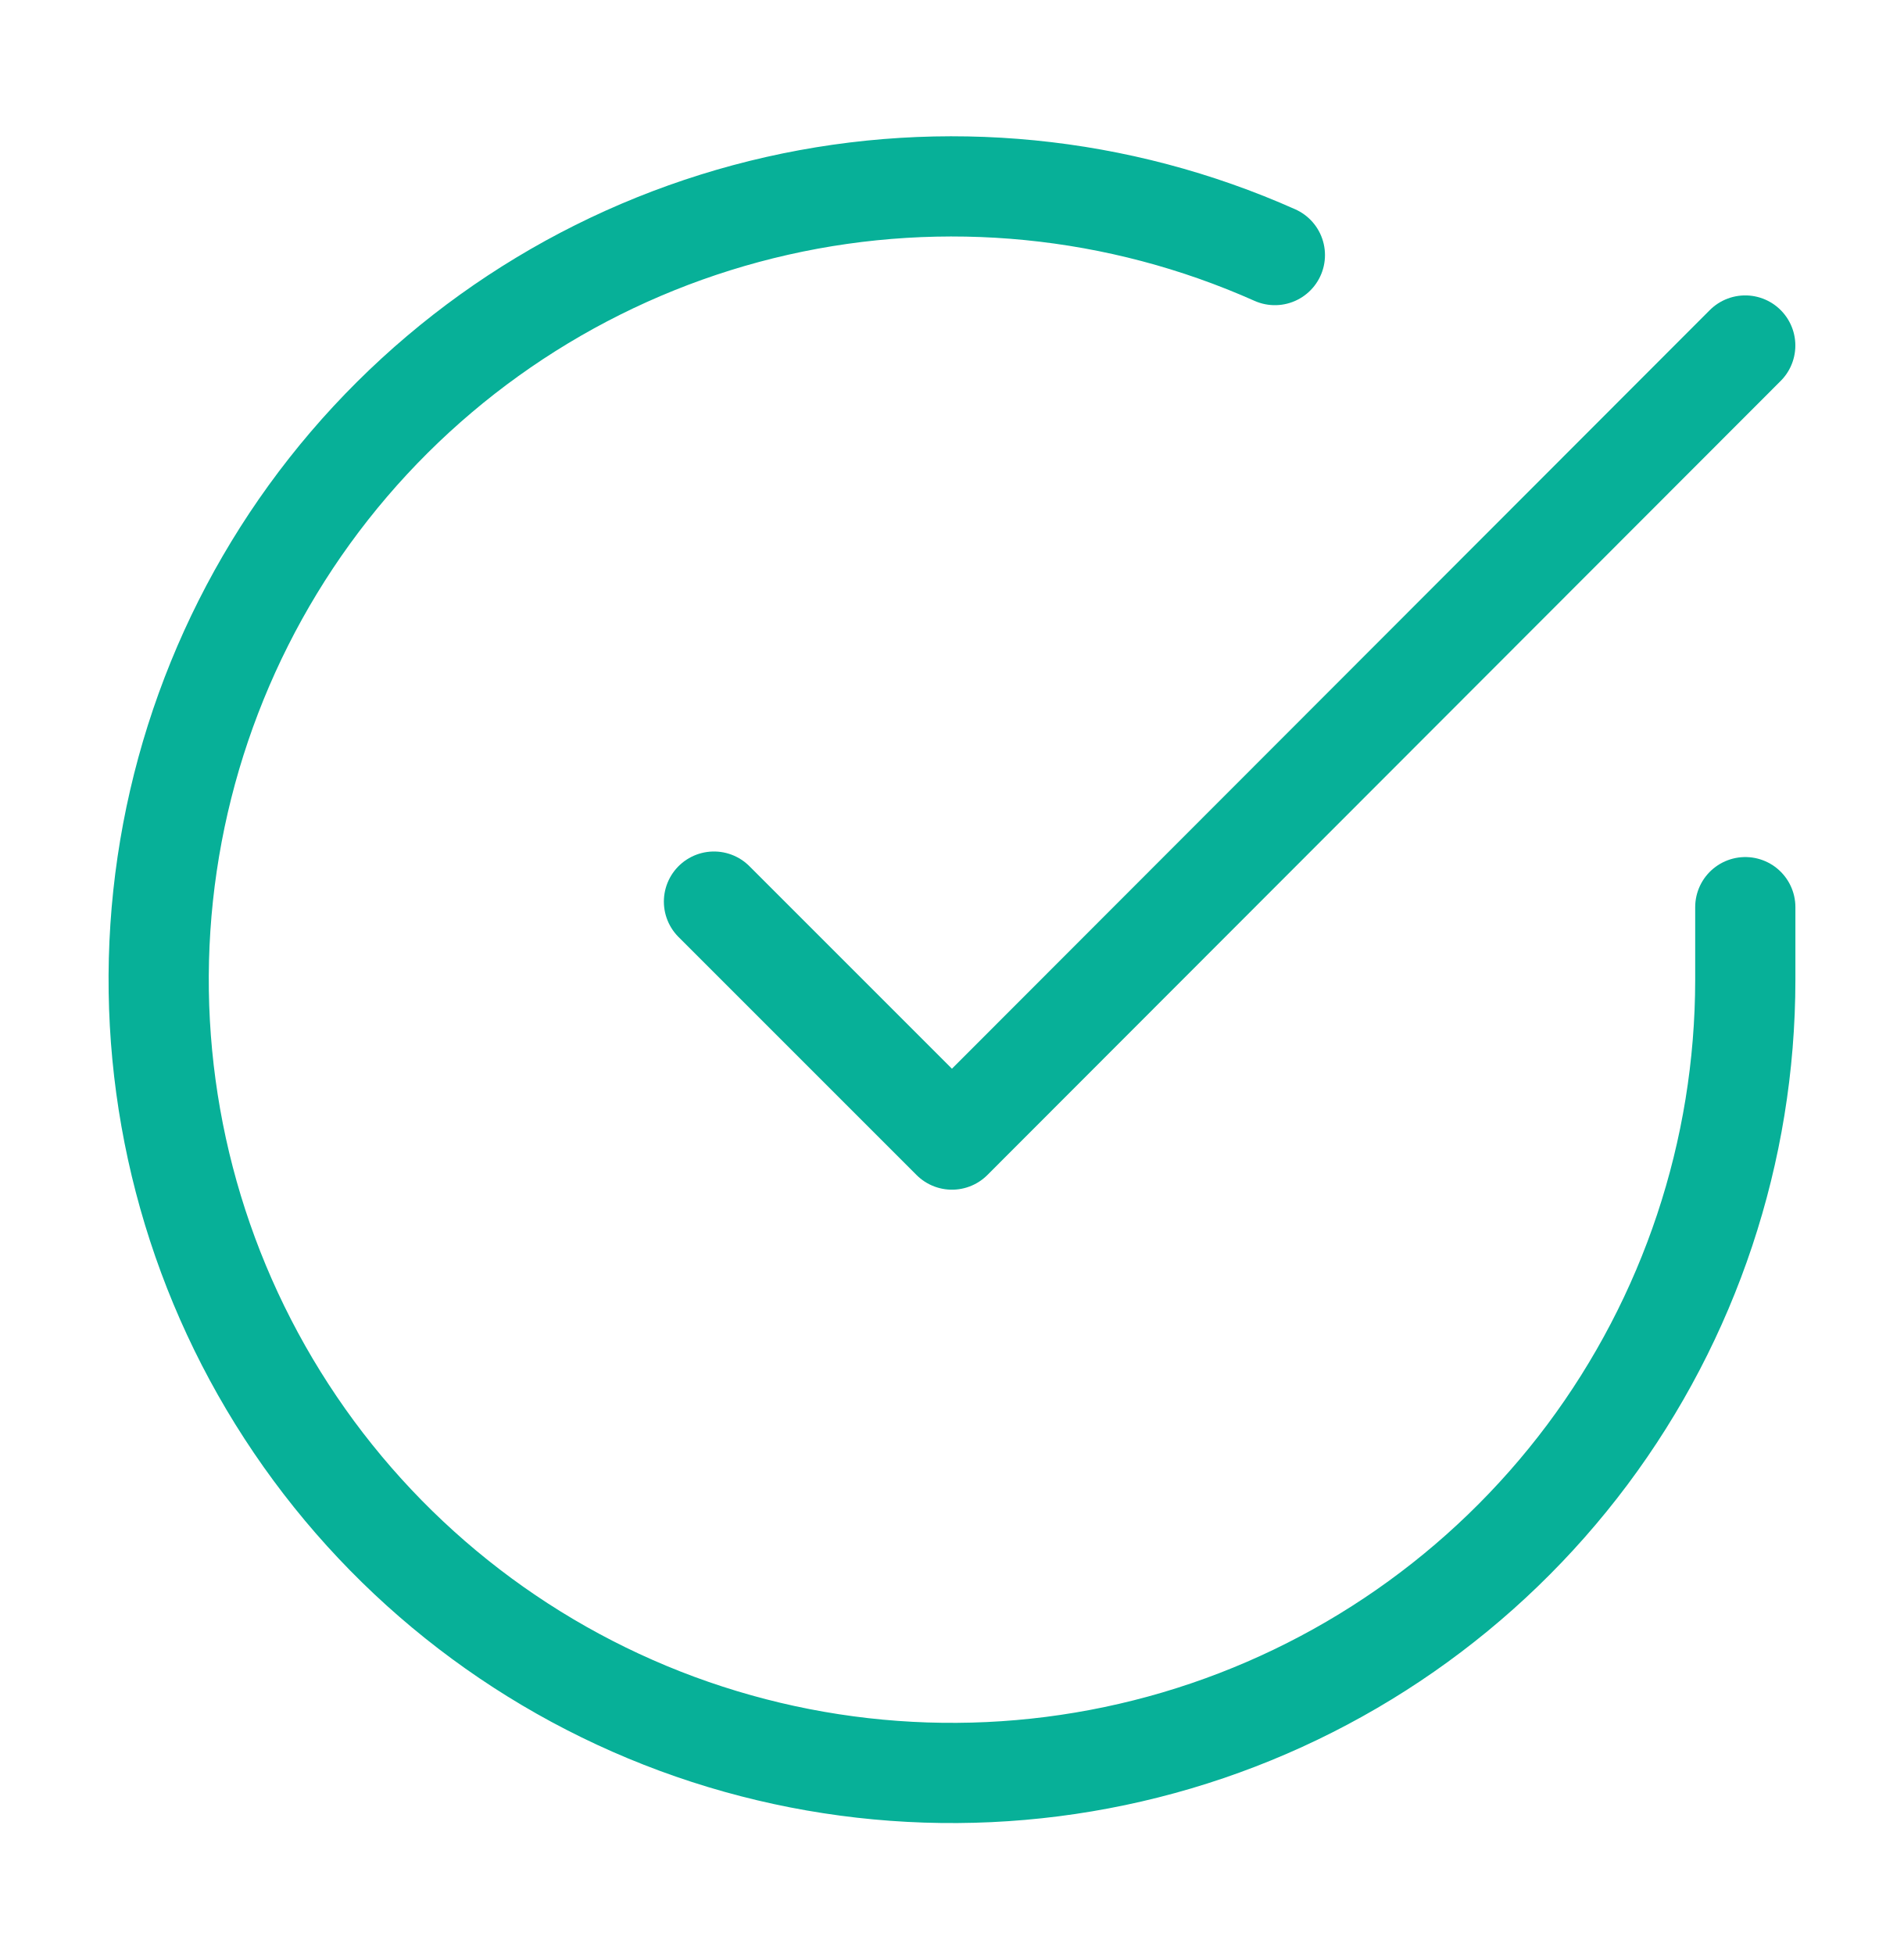
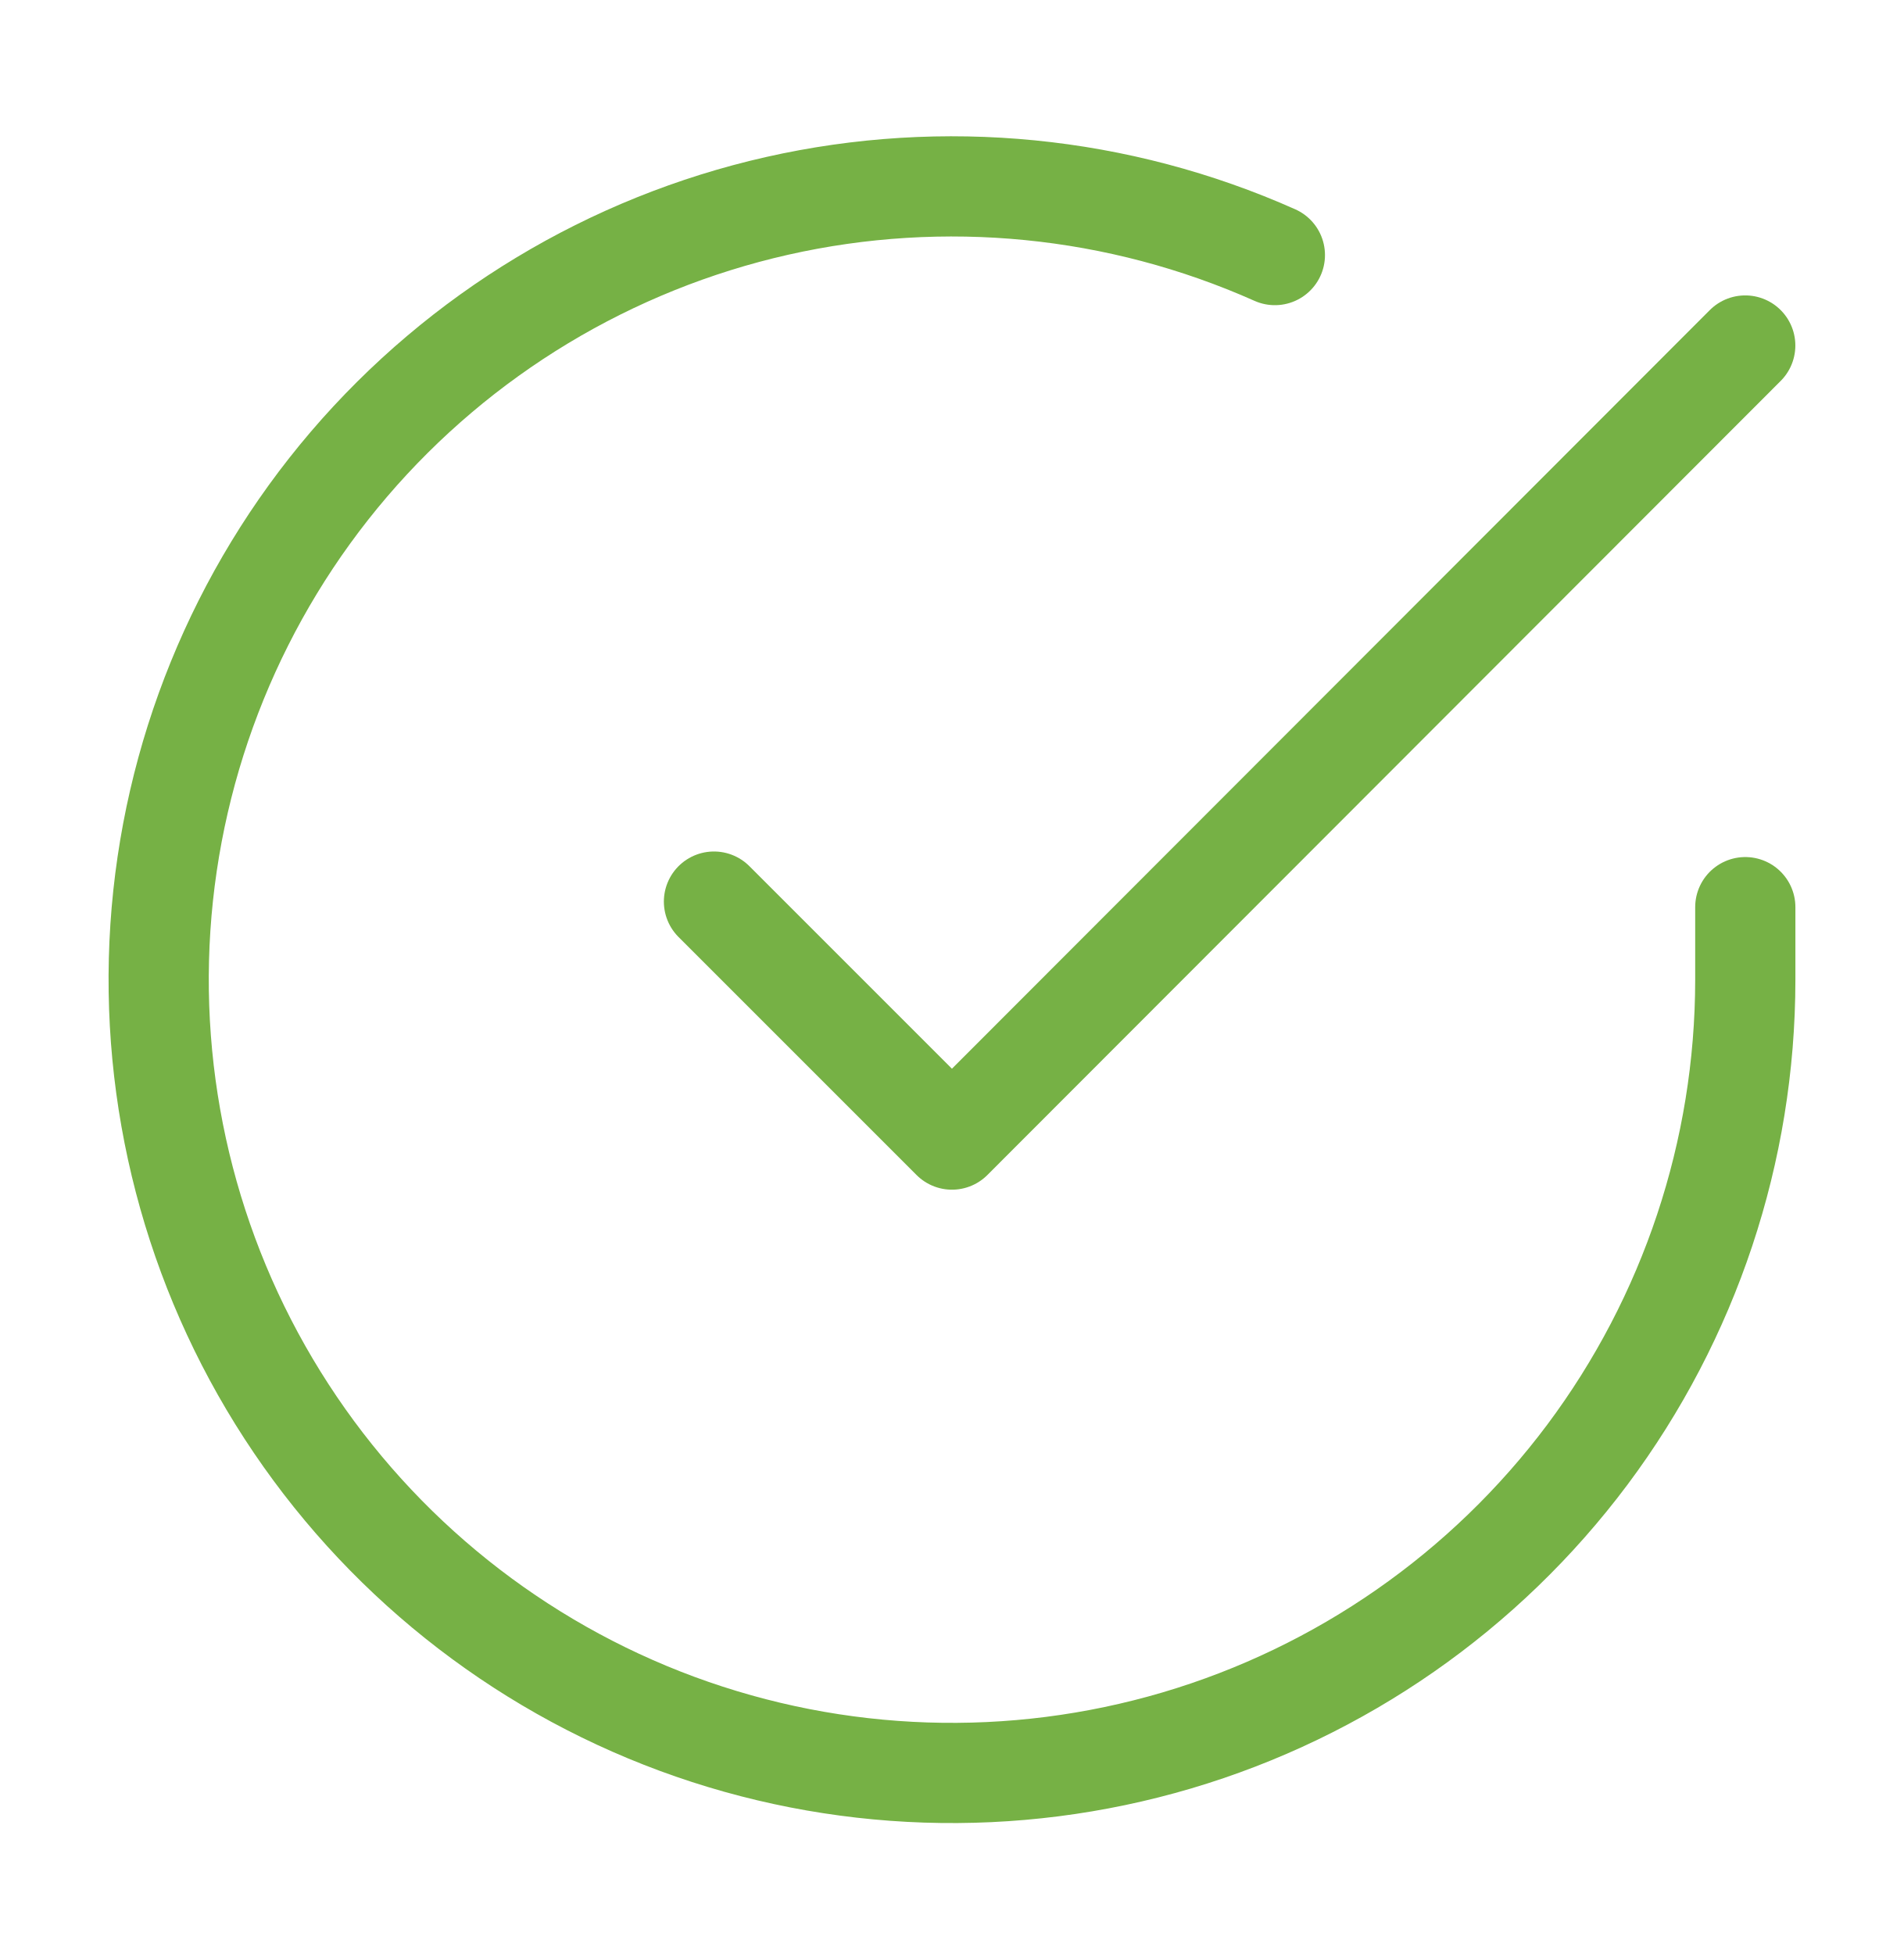
<svg xmlns="http://www.w3.org/2000/svg" width="38" height="39" viewBox="0 0 38 39" fill="none">
-   <path d="M34.834 18.106V19.562C34.832 22.977 33.726 26.299 31.682 29.034C29.637 31.768 26.764 33.769 23.49 34.737C20.215 35.705 16.716 35.589 13.513 34.406C10.31 33.222 7.576 31.035 5.718 28.171C3.859 25.307 2.977 21.919 3.201 18.512C3.426 15.105 4.746 11.862 6.964 9.266C9.183 6.671 12.181 4.862 15.511 4.109C18.841 3.357 22.326 3.701 25.445 5.091" stroke="#07B098" stroke-width="2" stroke-linecap="round" stroke-linejoin="round" />
-   <path d="M34.833 6.896L19 22.745L14.25 17.995" stroke="#07B098" stroke-width="2" stroke-linecap="round" stroke-linejoin="round" />
+   <path d="M34.834 18.106V19.562C34.832 22.977 33.726 26.299 31.682 29.034C29.637 31.768 26.764 33.769 23.49 34.737C20.215 35.705 16.716 35.589 13.513 34.406C10.31 33.222 7.576 31.035 5.718 28.171C3.859 25.307 2.977 21.919 3.201 18.512C3.426 15.105 4.746 11.862 6.964 9.266C9.183 6.671 12.181 4.862 15.511 4.109C18.841 3.357 22.326 3.701 25.445 5.091" stroke="#76B145" stroke-width="2" stroke-linecap="round" stroke-linejoin="round" />
+   <path d="M34.833 6.896L19 22.745L14.25 17.995" stroke="#76B145" stroke-width="2" stroke-linecap="round" stroke-linejoin="round" />
</svg>
